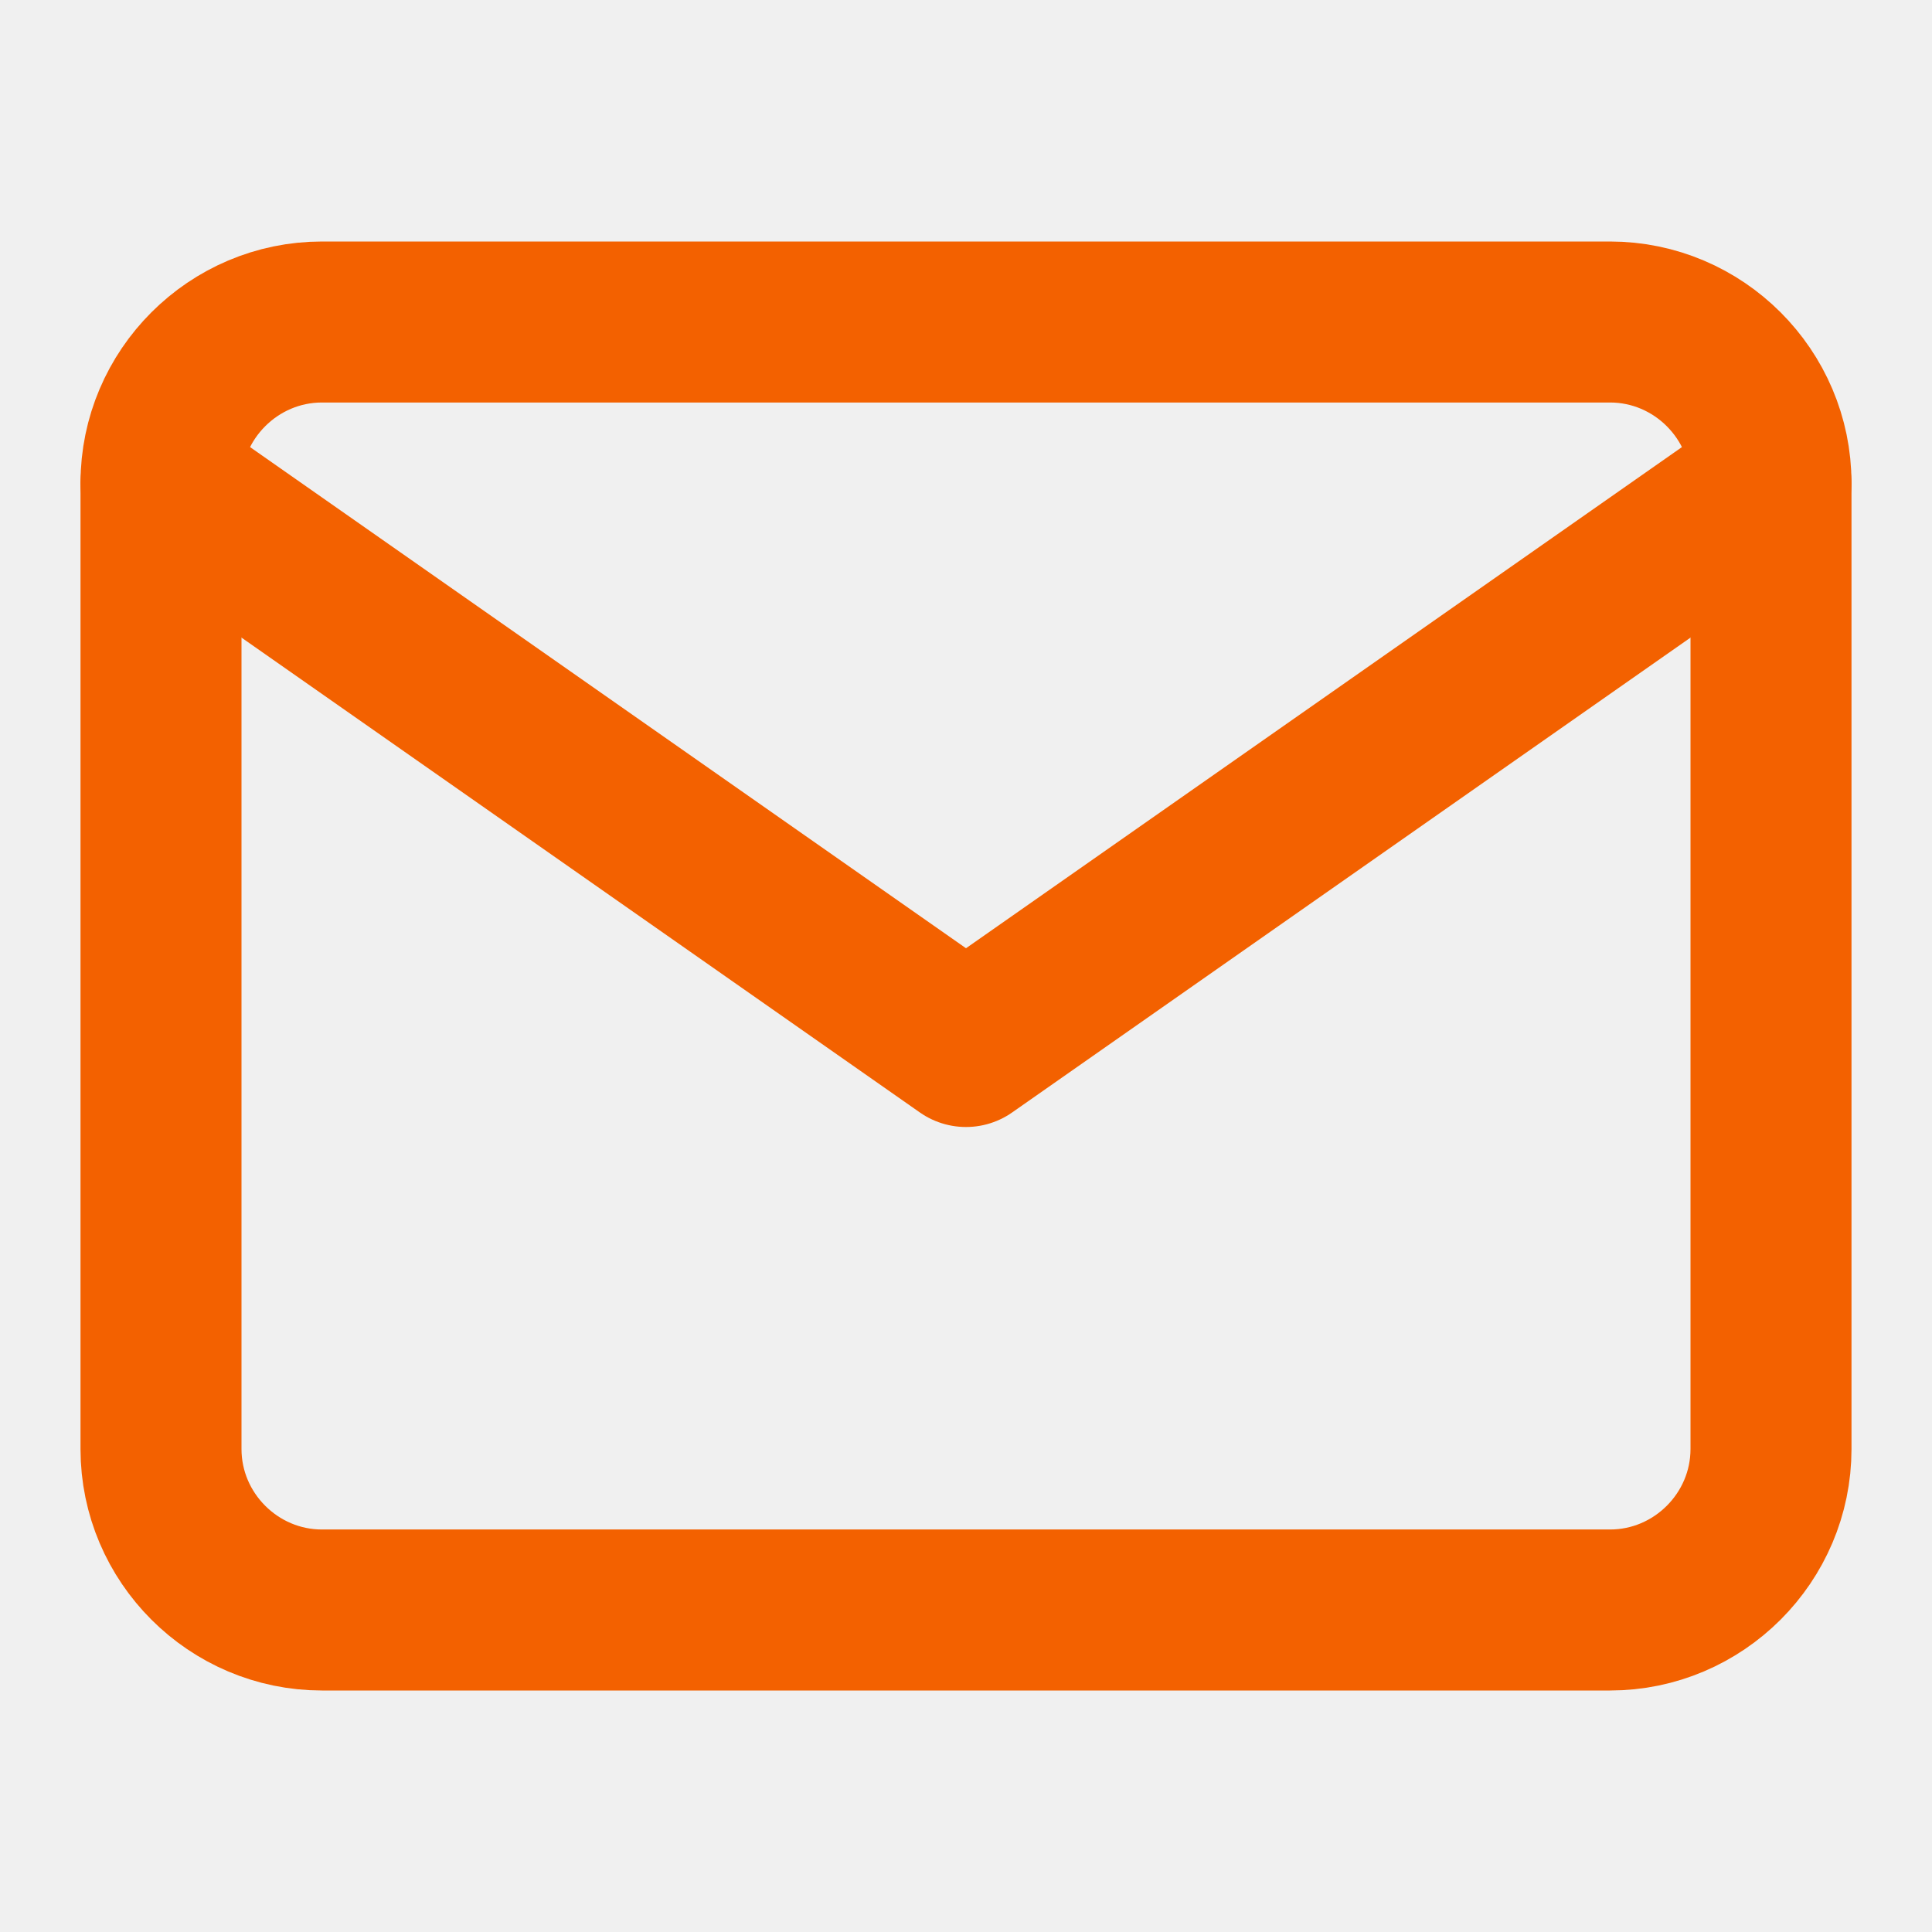
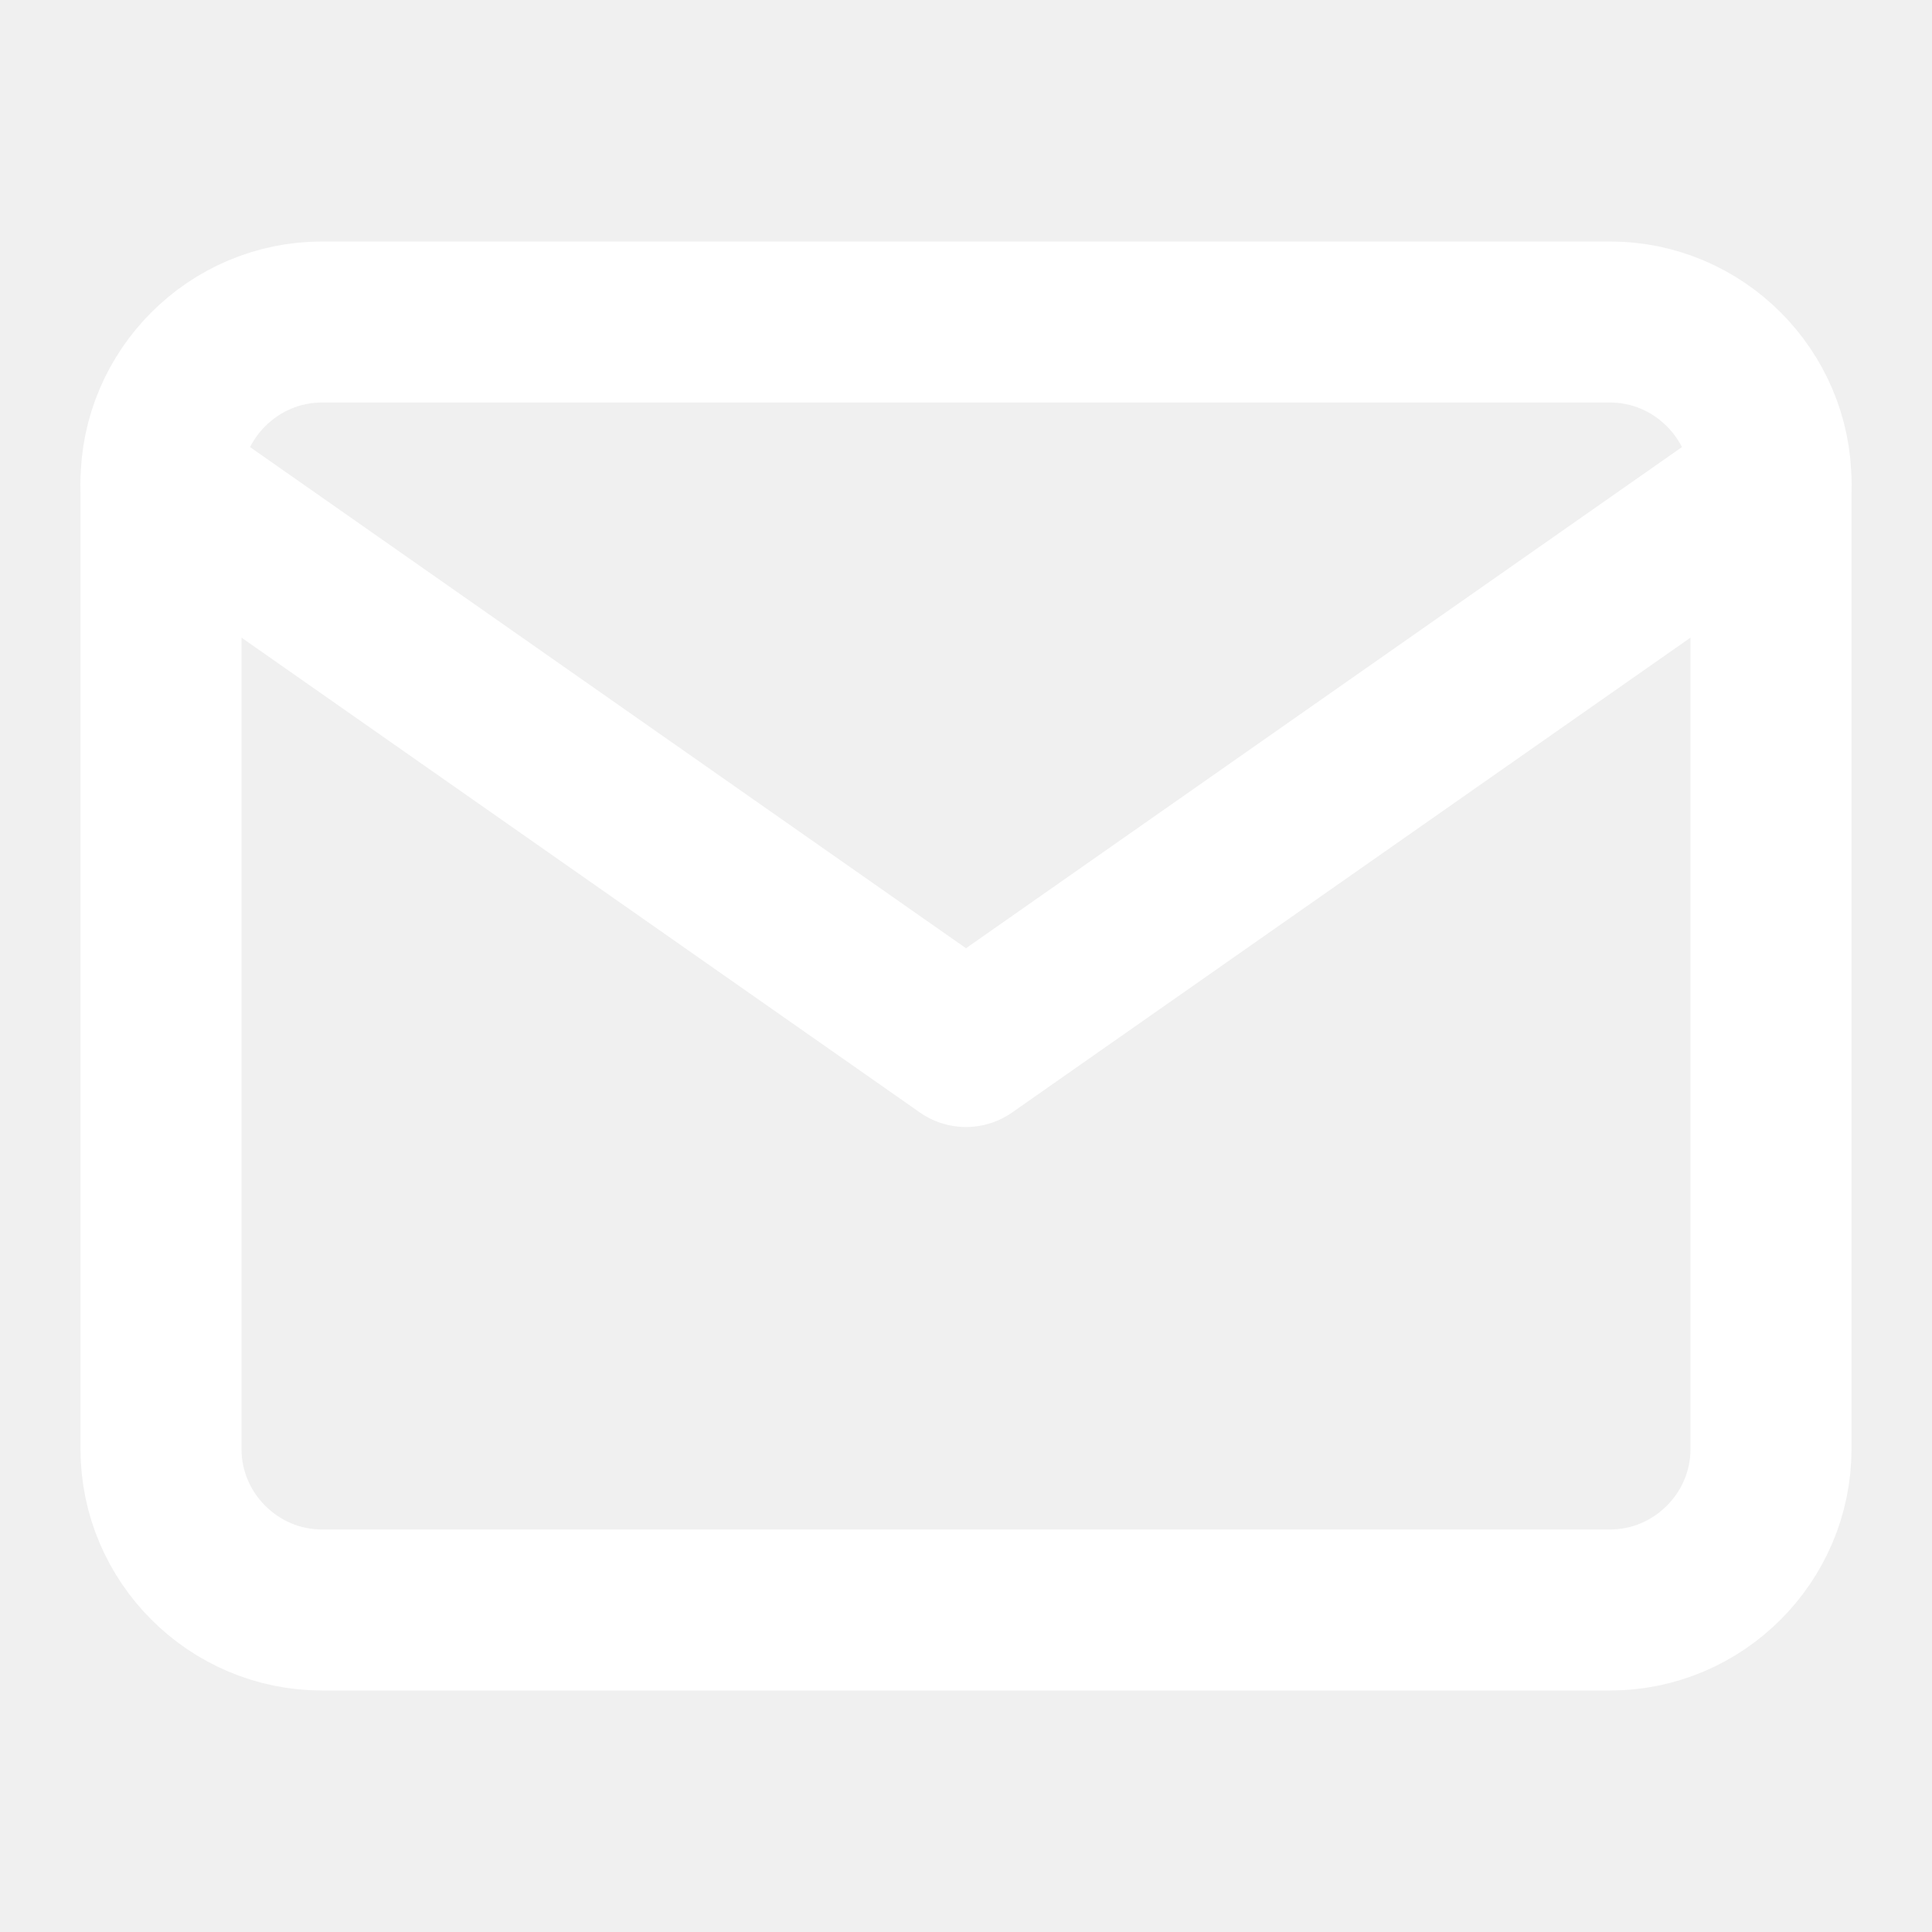
- <svg xmlns="http://www.w3.org/2000/svg" width="24" height="24" viewBox="0 0 24 24" fill="none" stroke="#f36100" stroke-width="2" stroke-linecap="round" stroke-linejoin="round" class="feather feather-mail">
+ <svg xmlns="http://www.w3.org/2000/svg" width="24" height="24" viewBox="0 0 24 24" fill="none" stroke="#ffffff" stroke-width="2" stroke-linecap="round" stroke-linejoin="round" class="feather feather-mail">
  <path d="M4 4h16c1.1 0 2 .9 2 2v12c0 1.1-.9 2-2 2H4c-1.1 0-2-.9-2-2V6c0-1.1.9-2 2-2z" />
  <polyline points="22,6 12,13 2,6" />
</svg>
